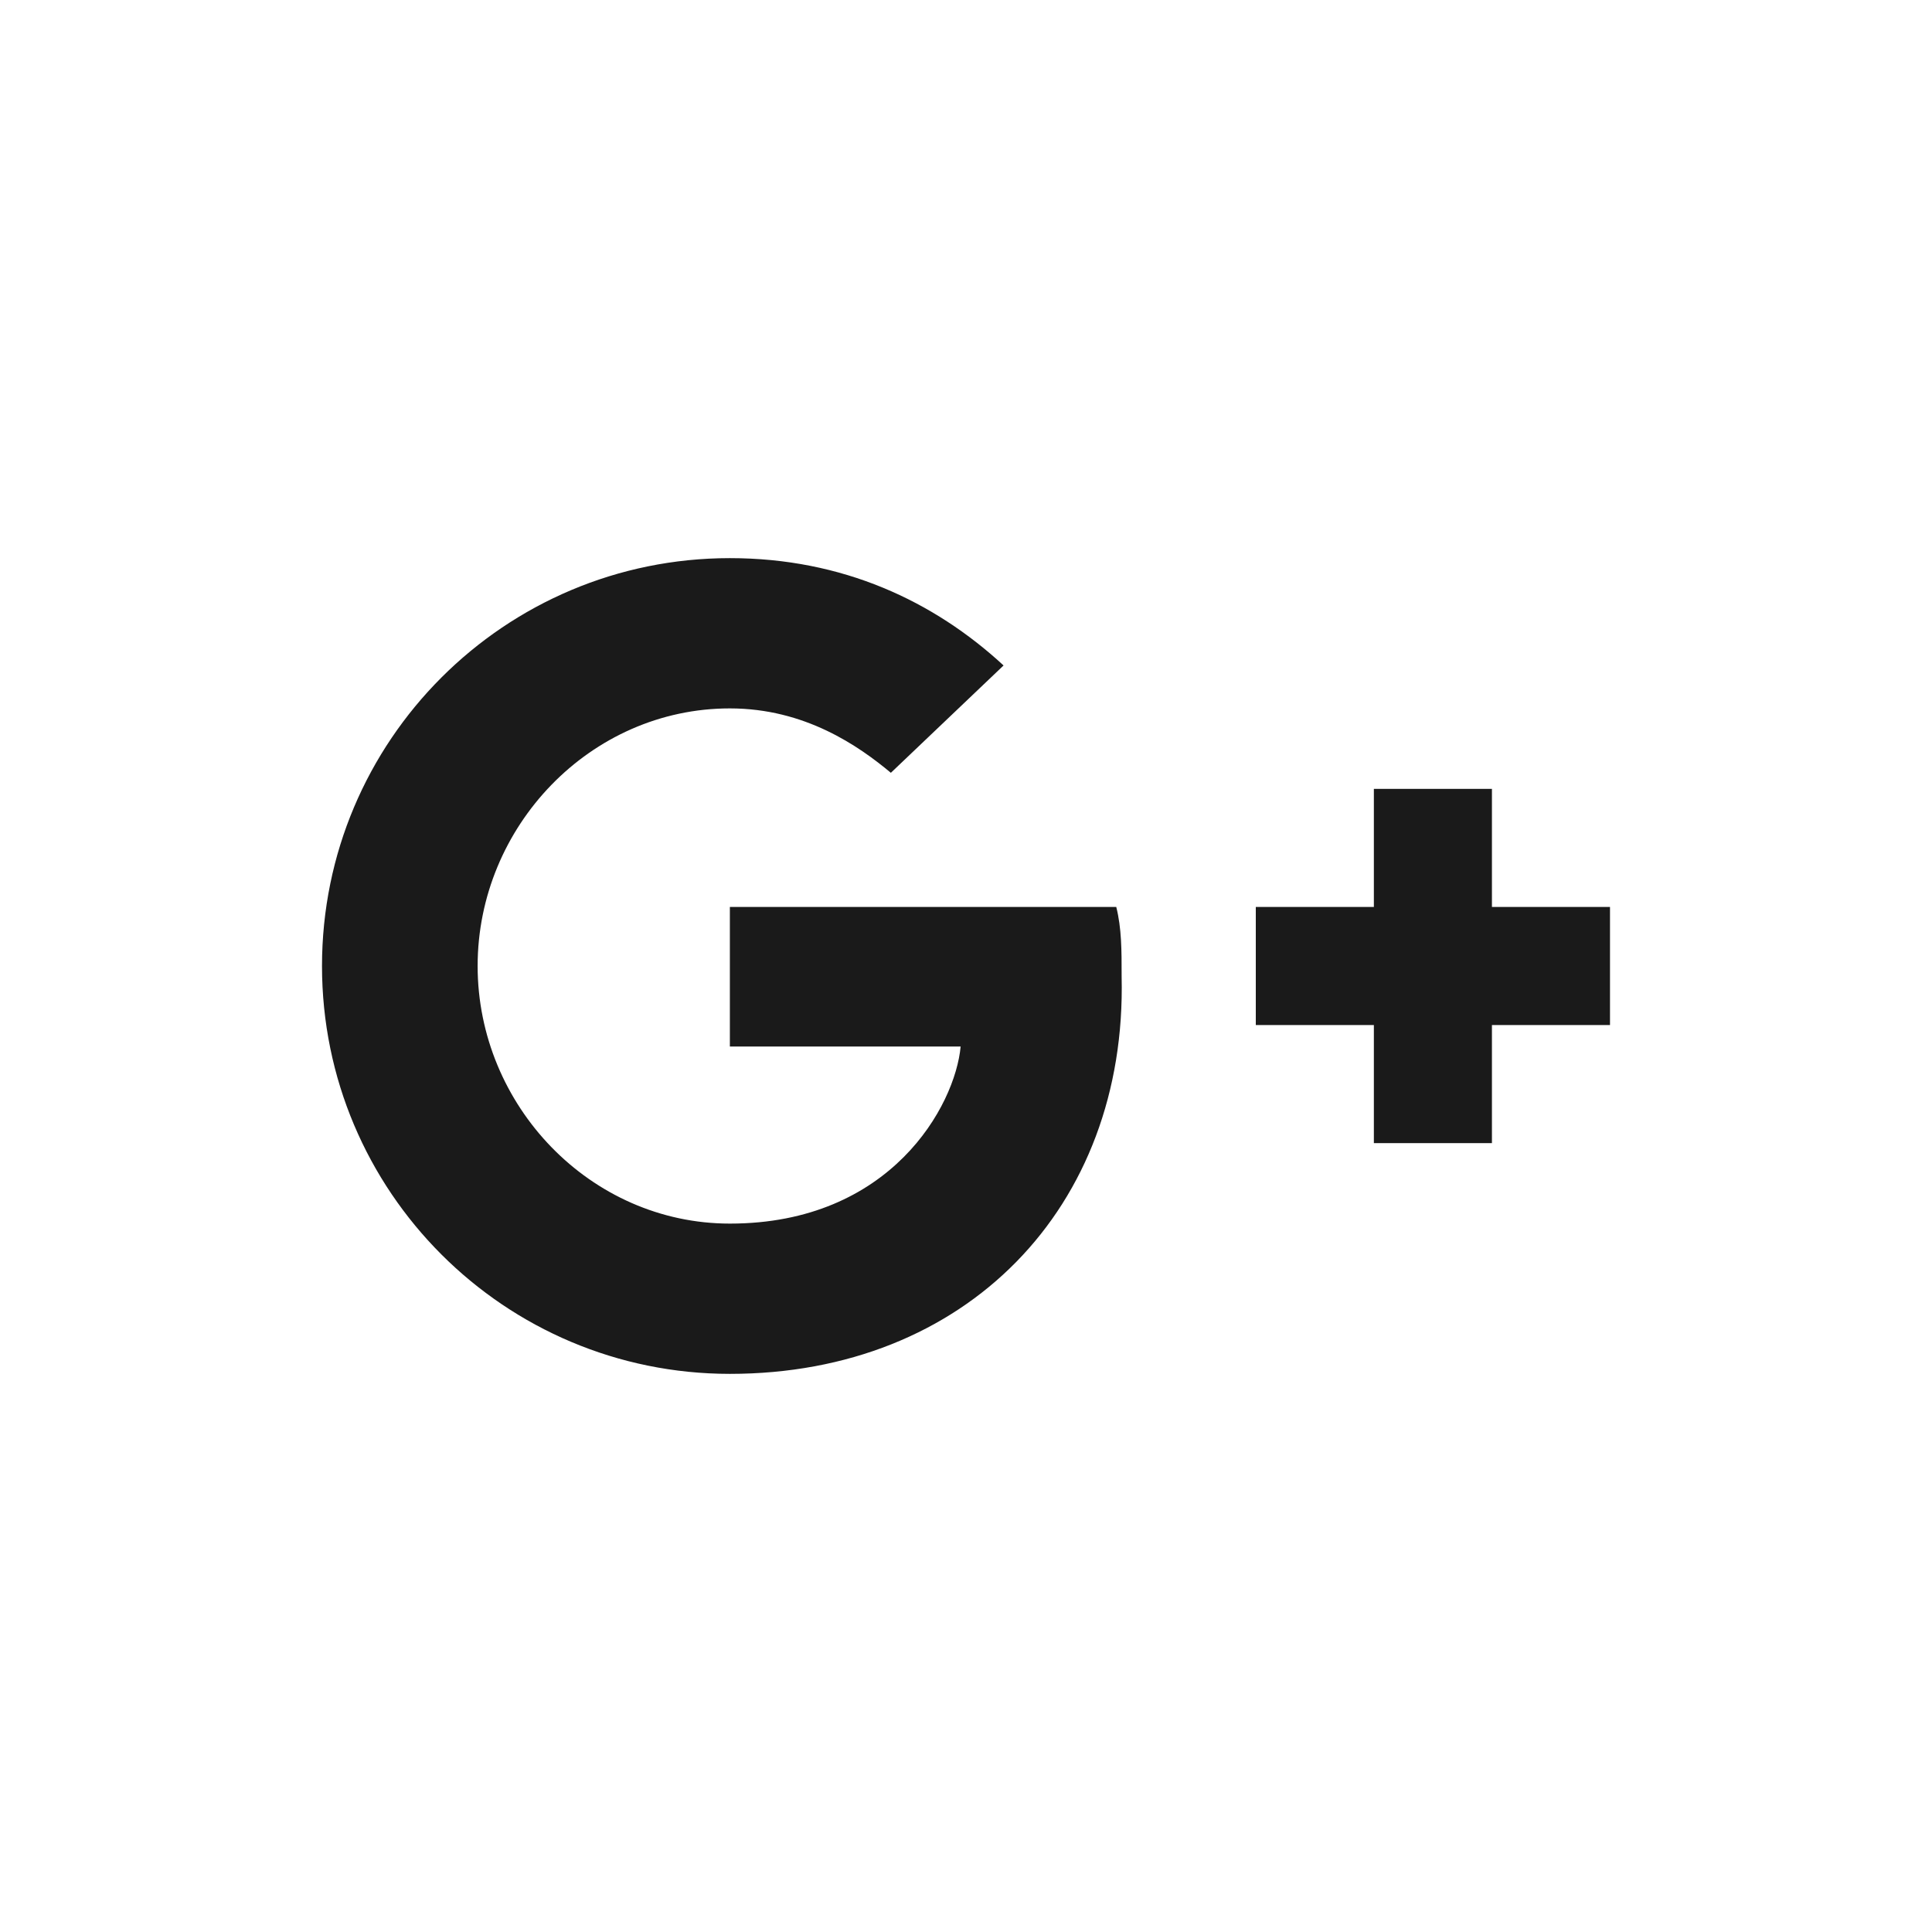
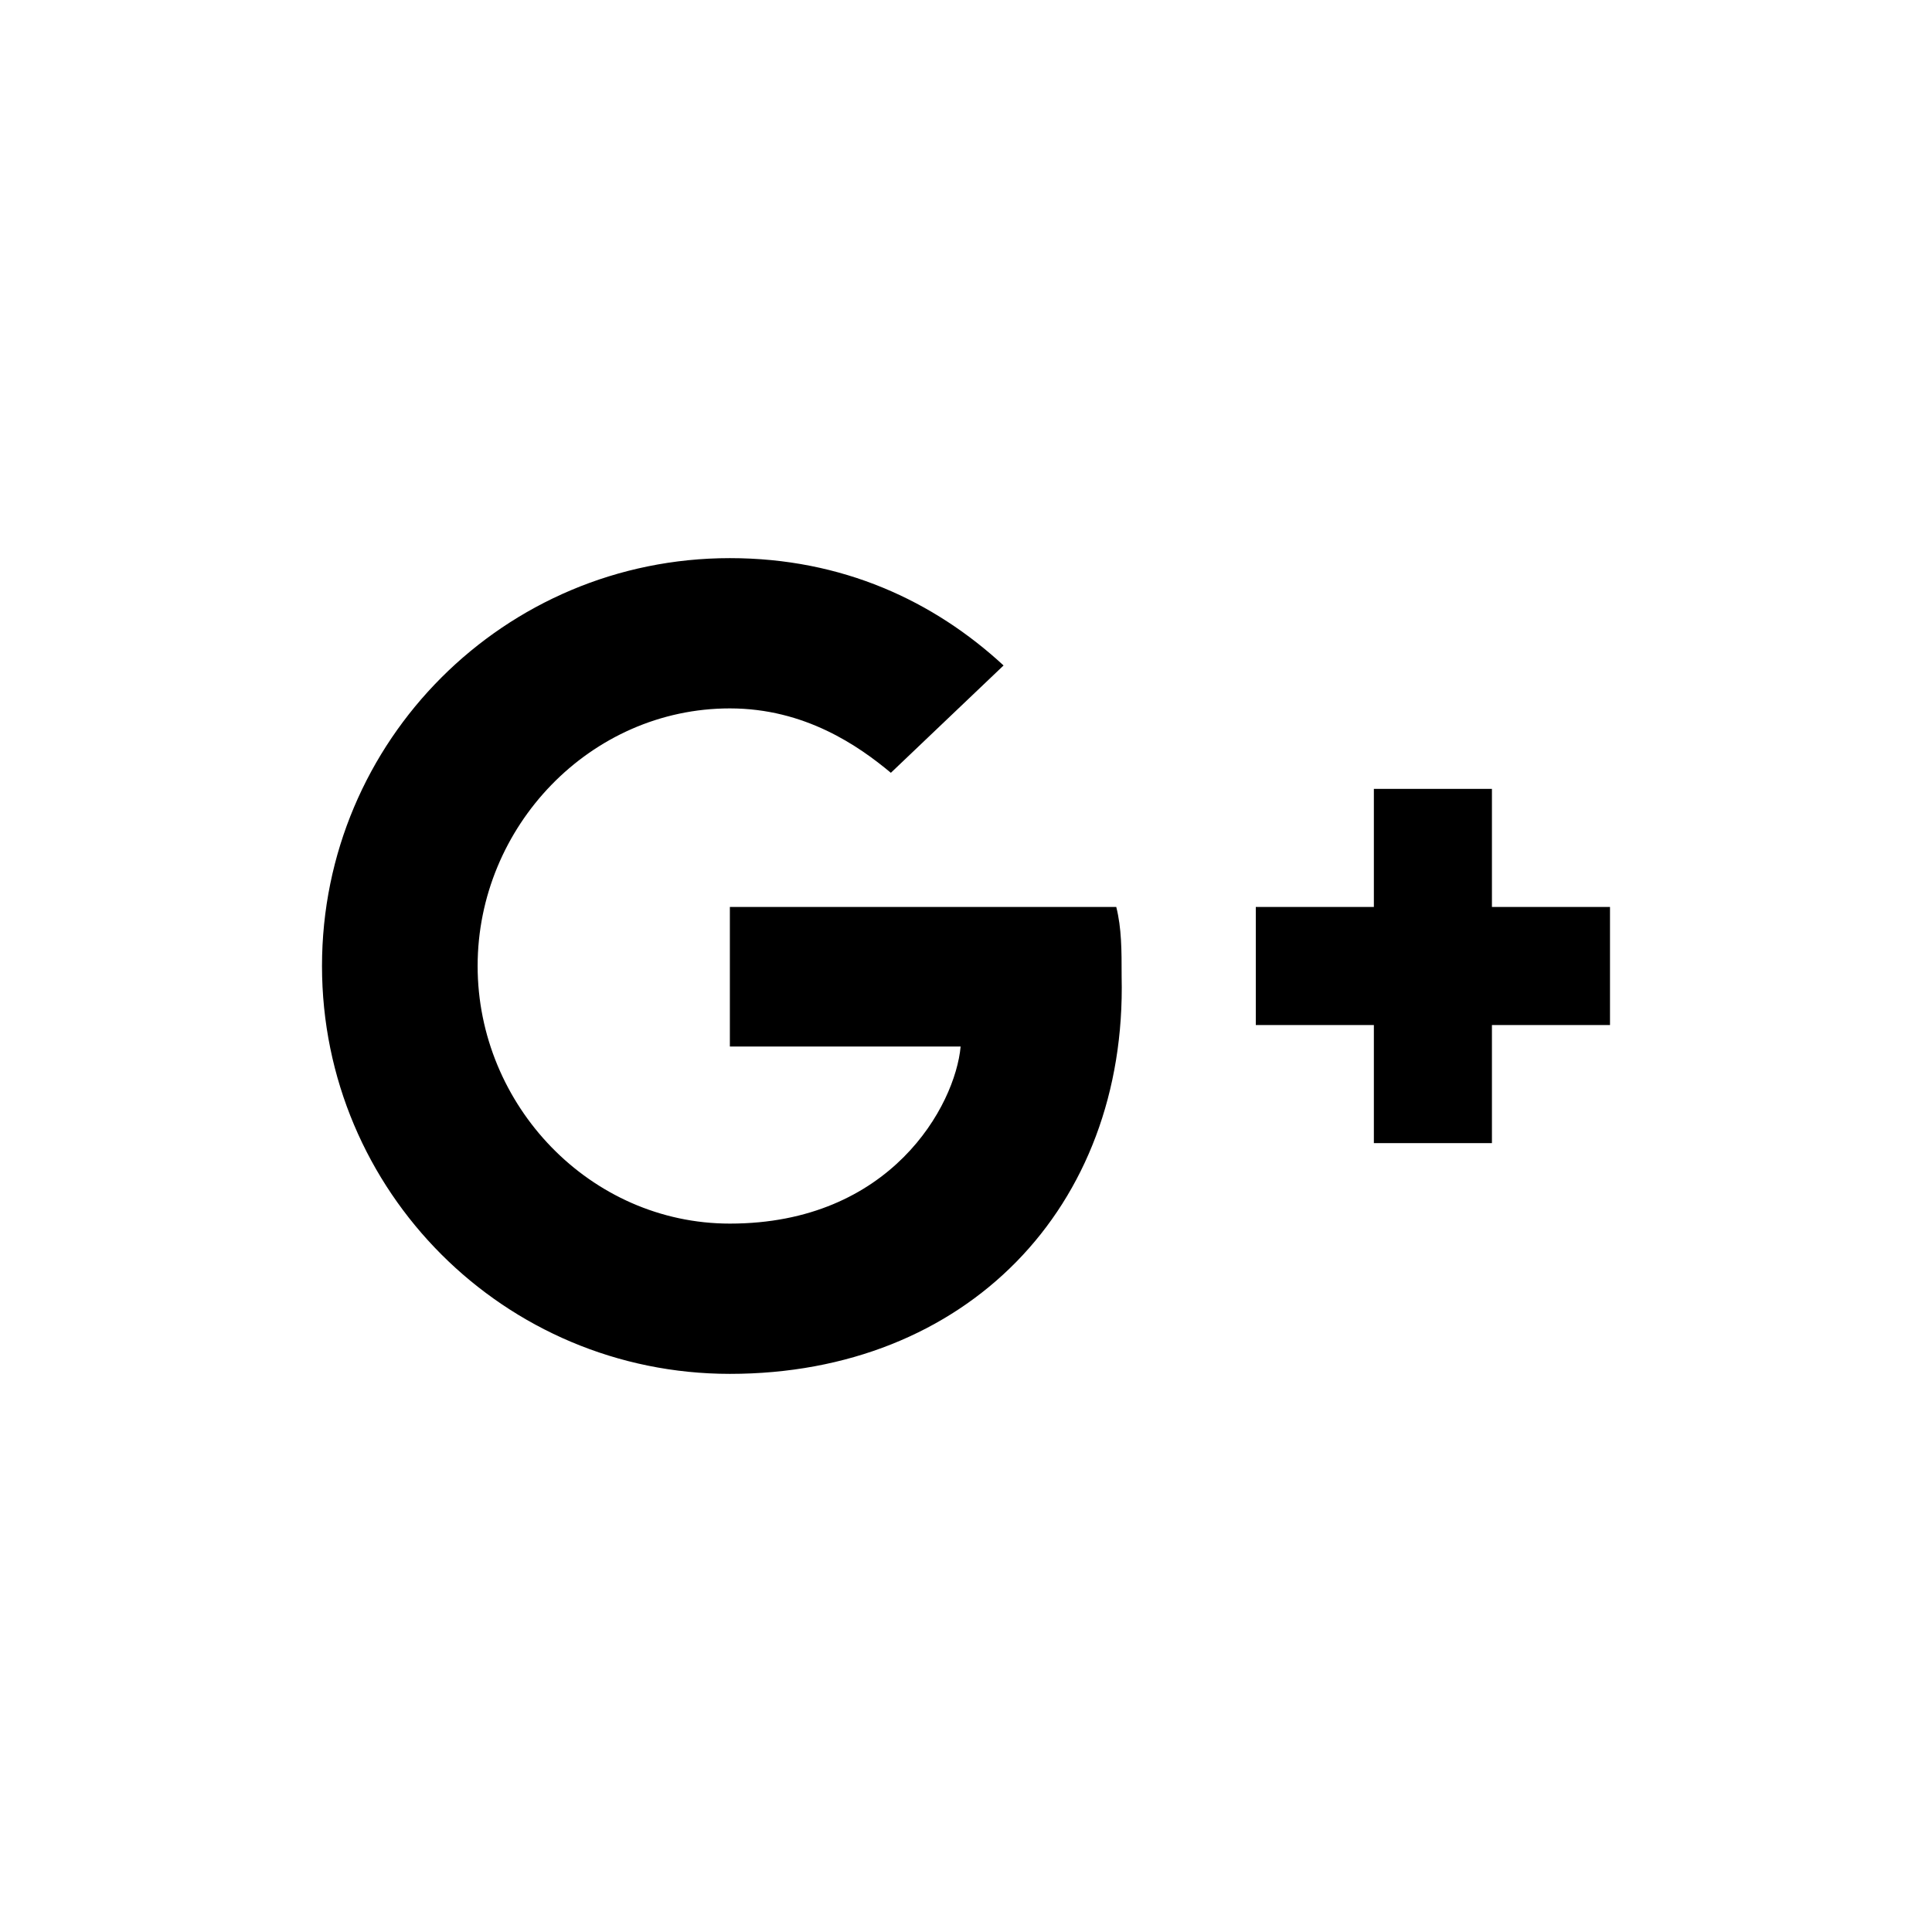
<svg xmlns="http://www.w3.org/2000/svg" version="1.1" id="Layer_1" x="0px" y="0px" viewBox="0 0 36 36" style="enable-background:new 0 0 36 36;" xml:space="preserve">
-   <style type="text/css">
- 	.st0{fill:#1A1A1A;}
- </style>
  <g id="Layer_1_1_">
</g>
-   <path class="st0" d="M13.6,25.6C9.4,25.6,6,22.2,6,18s3.4-7.6,7.6-7.6c2.1,0,3.8,0.8,5.1,2l-2.1,2c-0.6-0.5-1.6-1.2-3-1.2  c-2.6,0-4.7,2.2-4.7,4.8s2.1,4.8,4.7,4.8c3,0,4.2-2.2,4.3-3.3h-4.3v-2.6h7.2c0.1,0.4,0.1,0.8,0.1,1.3C21,22.5,18,25.6,13.6,25.6z   M30,19.1h-2.2v2.2h-2.2v-2.2h-2.2v-2.2h2.2v-2.2h2.2v2.2H30V19.1z" />
+   <path d="M13.6,25.6C9.4,25.6,6,22.2,6,18s3.4-7.6,7.6-7.6c2.1,0,3.8,0.8,5.1,2l-2.1,2c-0.6-0.5-1.6-1.2-3-1.2  c-2.6,0-4.7,2.2-4.7,4.8s2.1,4.8,4.7,4.8c3,0,4.2-2.2,4.3-3.3h-4.3v-2.6h7.2c0.1,0.4,0.1,0.8,0.1,1.3C21,22.5,18,25.6,13.6,25.6z   M30,19.1h-2.2v2.2h-2.2v-2.2h-2.2v-2.2h2.2v-2.2h2.2v2.2H30V19.1z" />
</svg>
